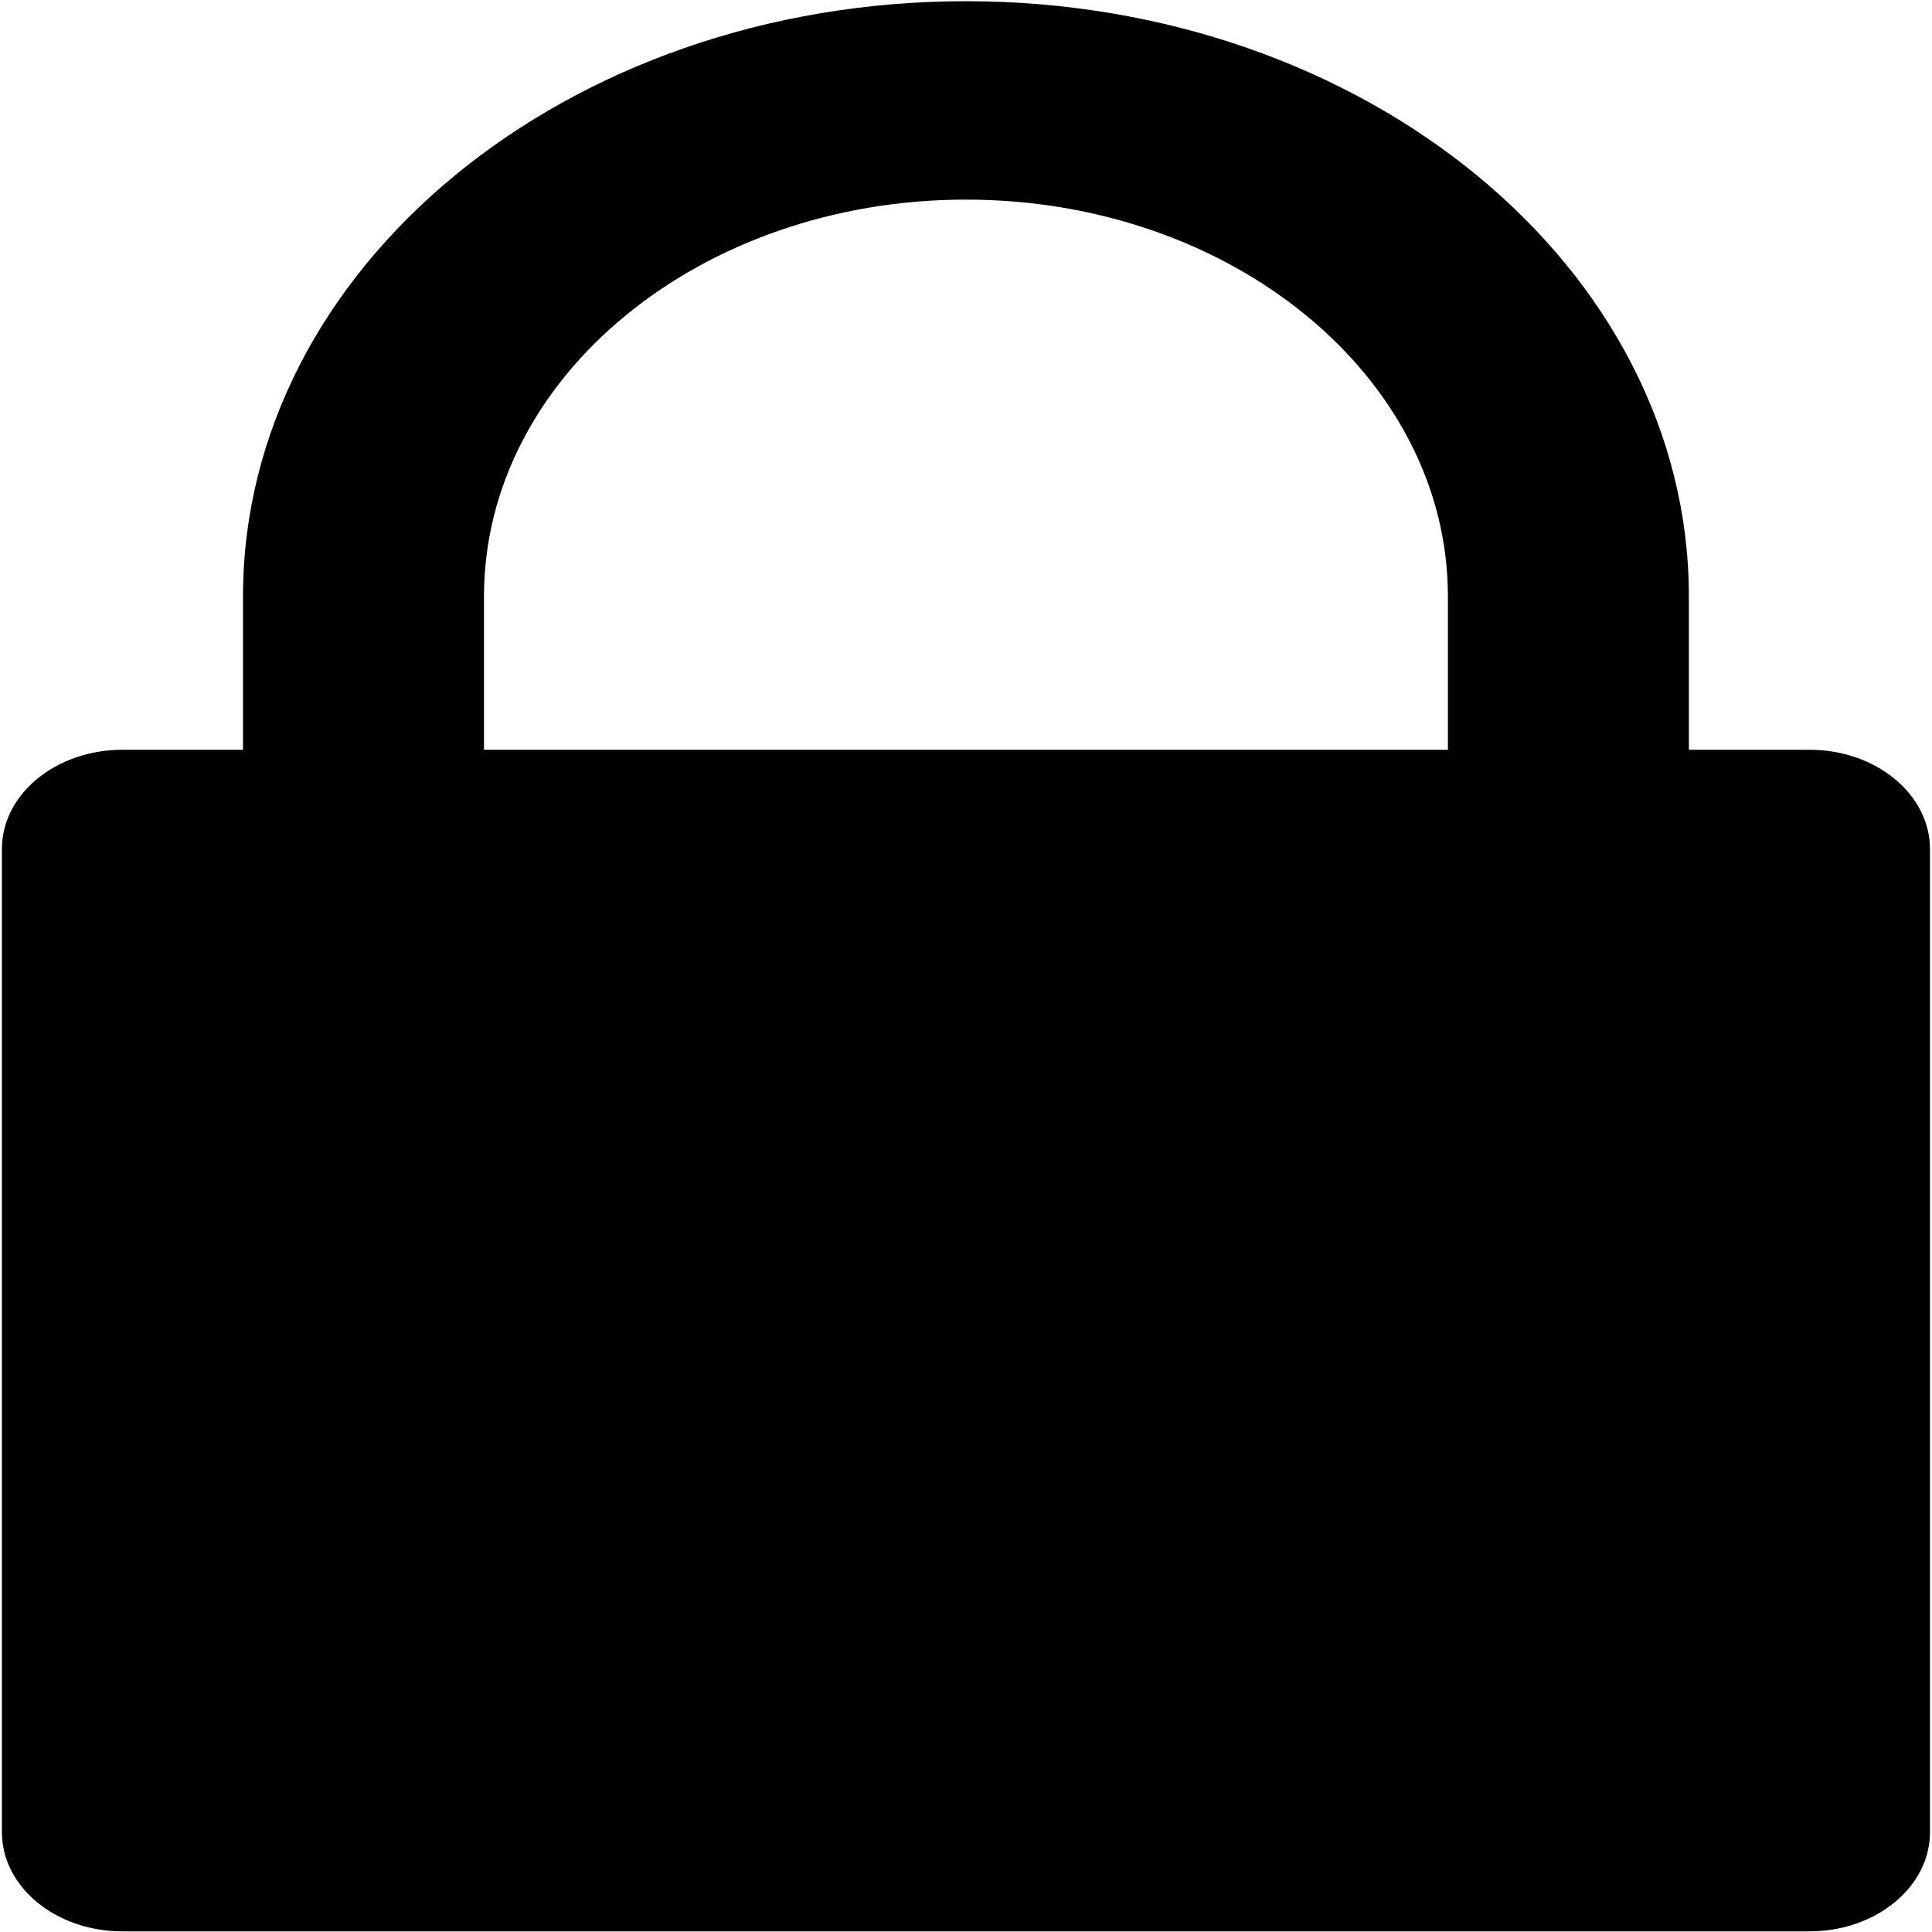
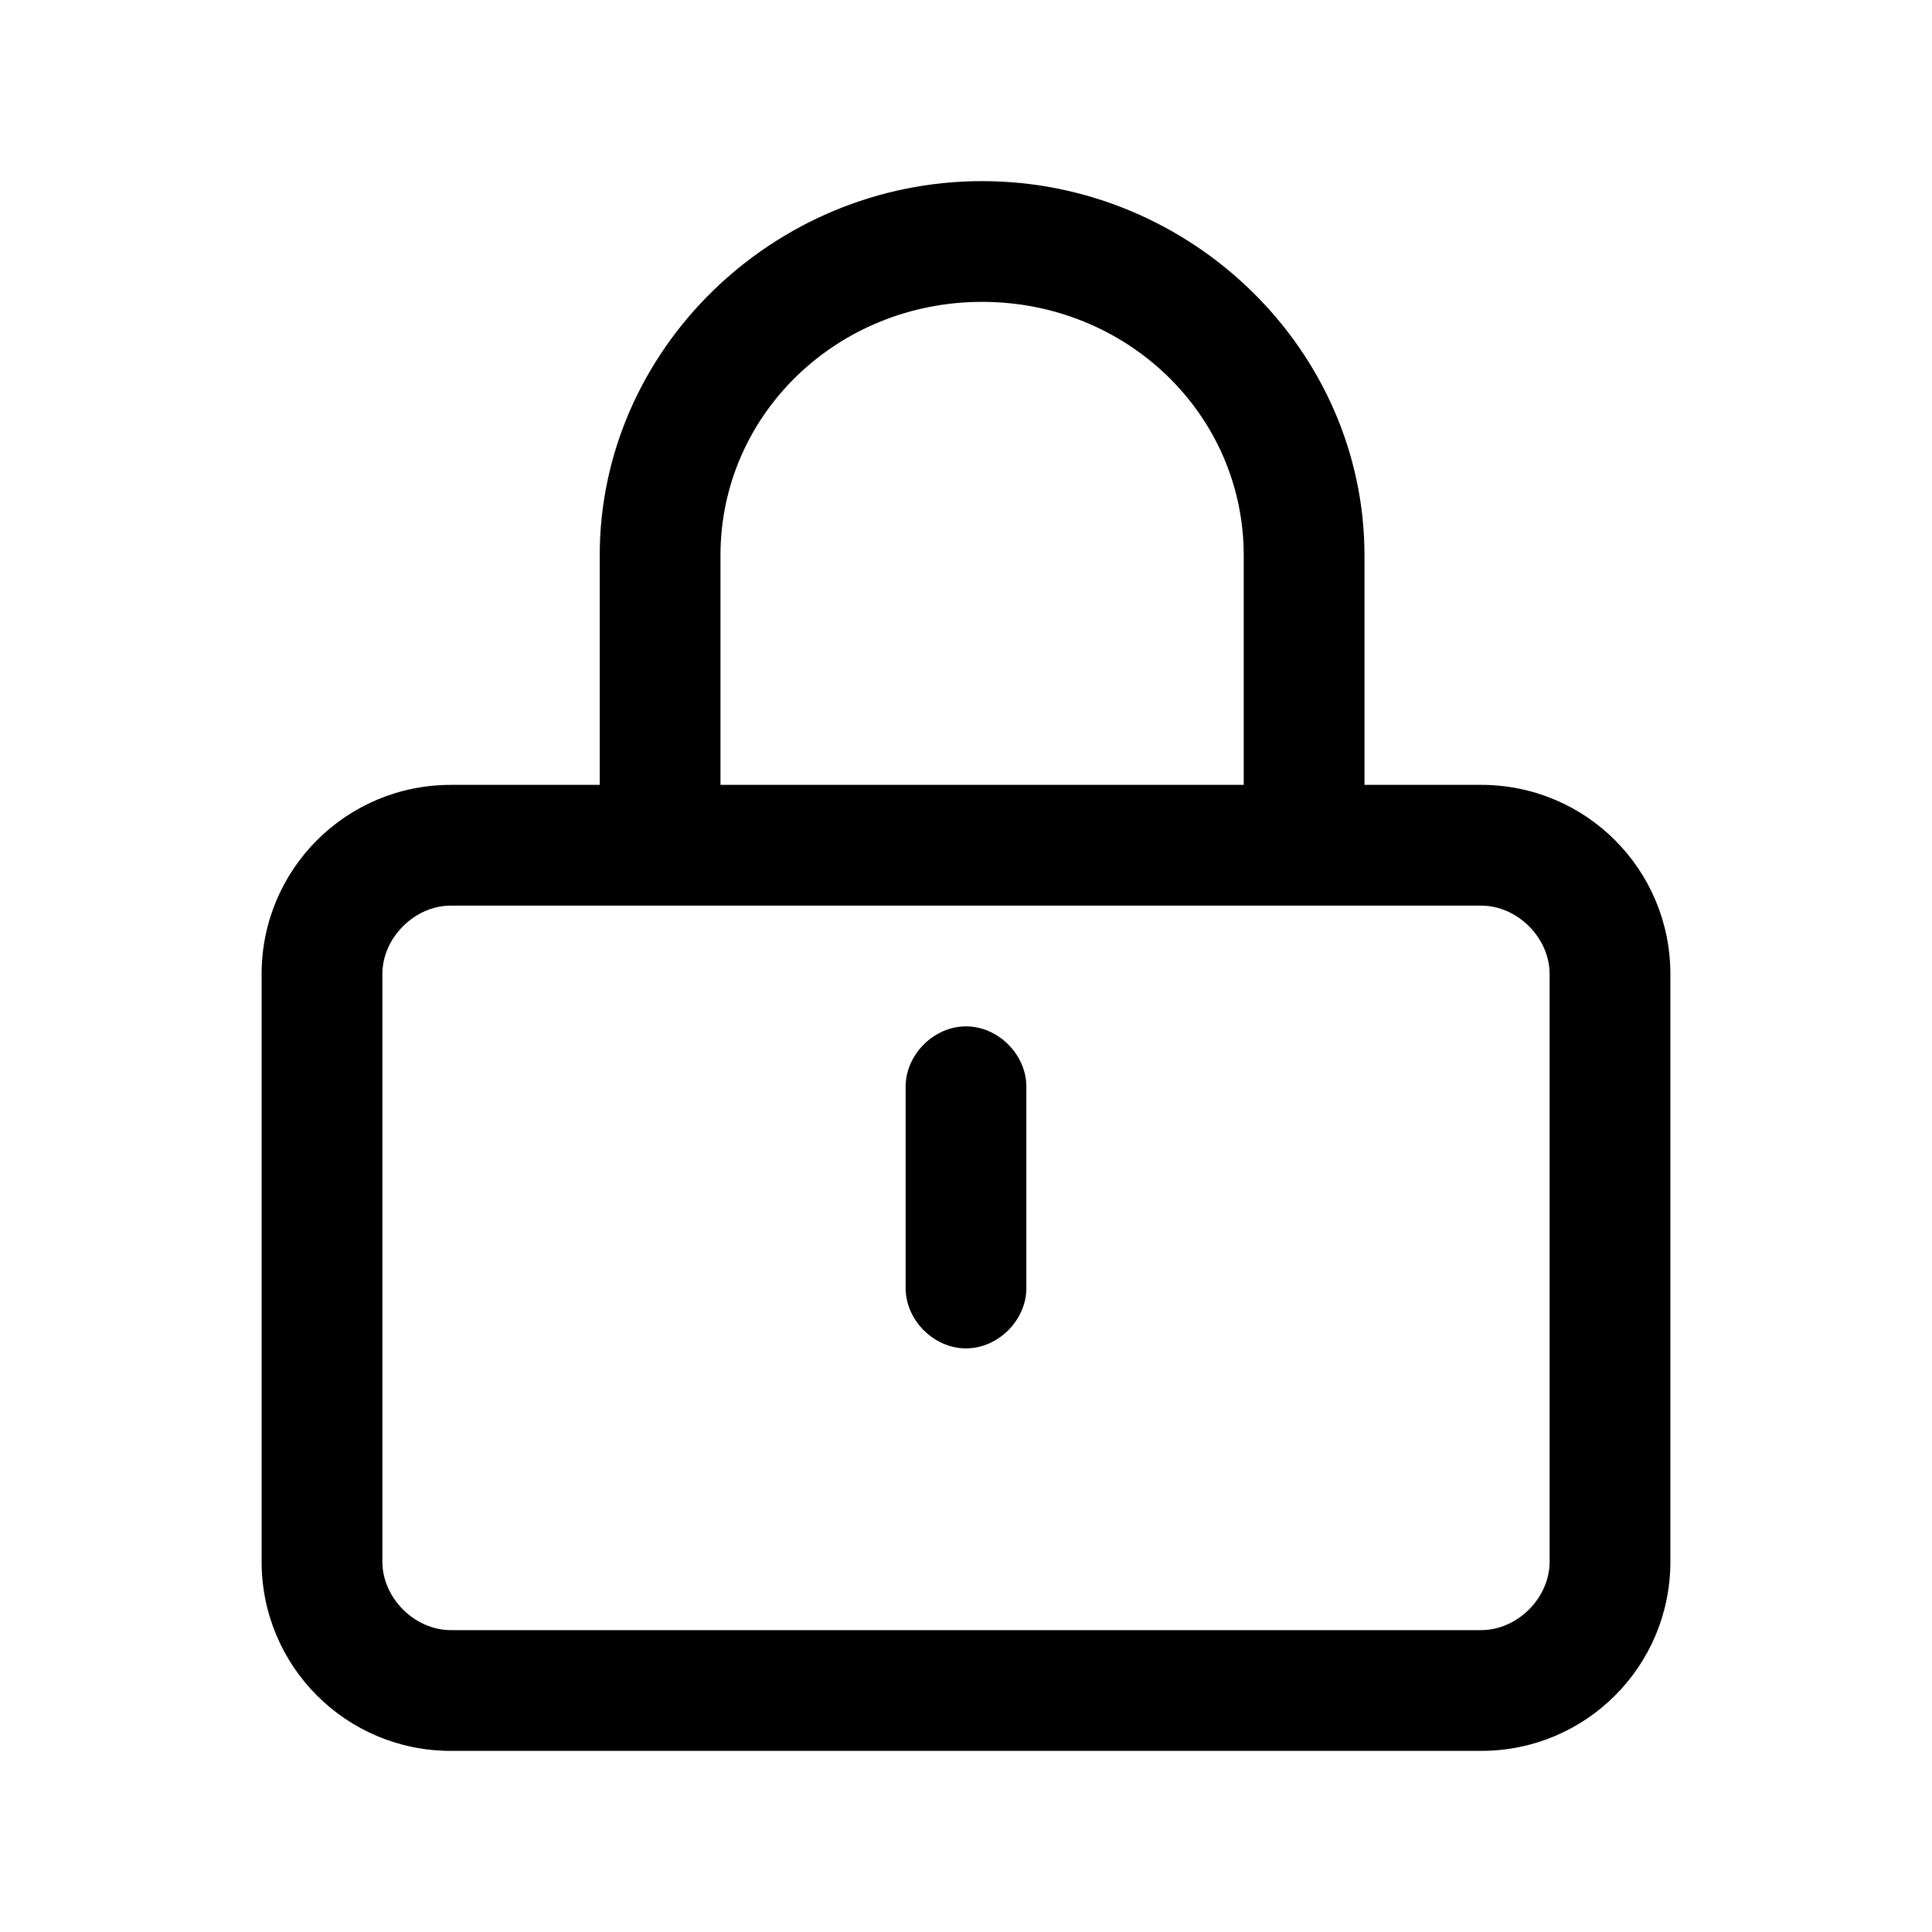
- <svg xmlns="http://www.w3.org/2000/svg" width="128" height="128">
-   <path d="M119.88 49.674h-7.987V39.52C111.893 17.738 90.45.08 63.996.08 37.543.08 16.1 17.738 16.1 39.52v10.154H8.113c-4.408 0-7.987 2.94-7.987 6.577v65.13c0 3.637 3.57 6.577 7.987 6.577H119.88c4.407 0 7.987-2.94 7.987-6.577v-65.13c-.008-3.636-3.58-6.577-7.987-6.577zm-23.953 0H32.065V39.52c0-14.524 14.301-26.295 31.931-26.295 17.63 0 31.932 11.777 31.932 26.295v10.153z" />
+ <svg width="128" height="128" viewBox="0 0 1024 1024">
+   <path d="M785.067 416h-61.867v-121.6c0-108.8-91.733-198.4-202.667-198.4s-202.667 89.6-202.667 198.4v121.6h-78.933c-55.467 0-100.267 44.8-100.267 100.267v311.467c0 55.467 44.8 100.267 100.267 100.267h546.133c55.467 0 100.267-44.8 100.267-100.267V516.267c0-55.467-44.8-100.267-100.267-100.267z m-403.2-121.6c0-74.667 61.867-134.4 138.667-134.4s138.667 59.733 138.667 134.4v121.6h-277.333v-121.6z m439.467 533.333c0 19.2-17.067 36.267-36.267 36.267H238.933c-19.2 0-36.267-17.067-36.267-36.267V516.267c0-19.2 17.067-36.267 36.267-36.267h546.133c19.2 0 36.267 17.067 36.267 36.267v311.467zM512 544c-17.067 0-32 14.933-32 32v106.667c0 17.067 14.933 32 32 32s32-14.933 32-32v-106.667c0-17.067-14.933-32-32-32z" />
</svg>
